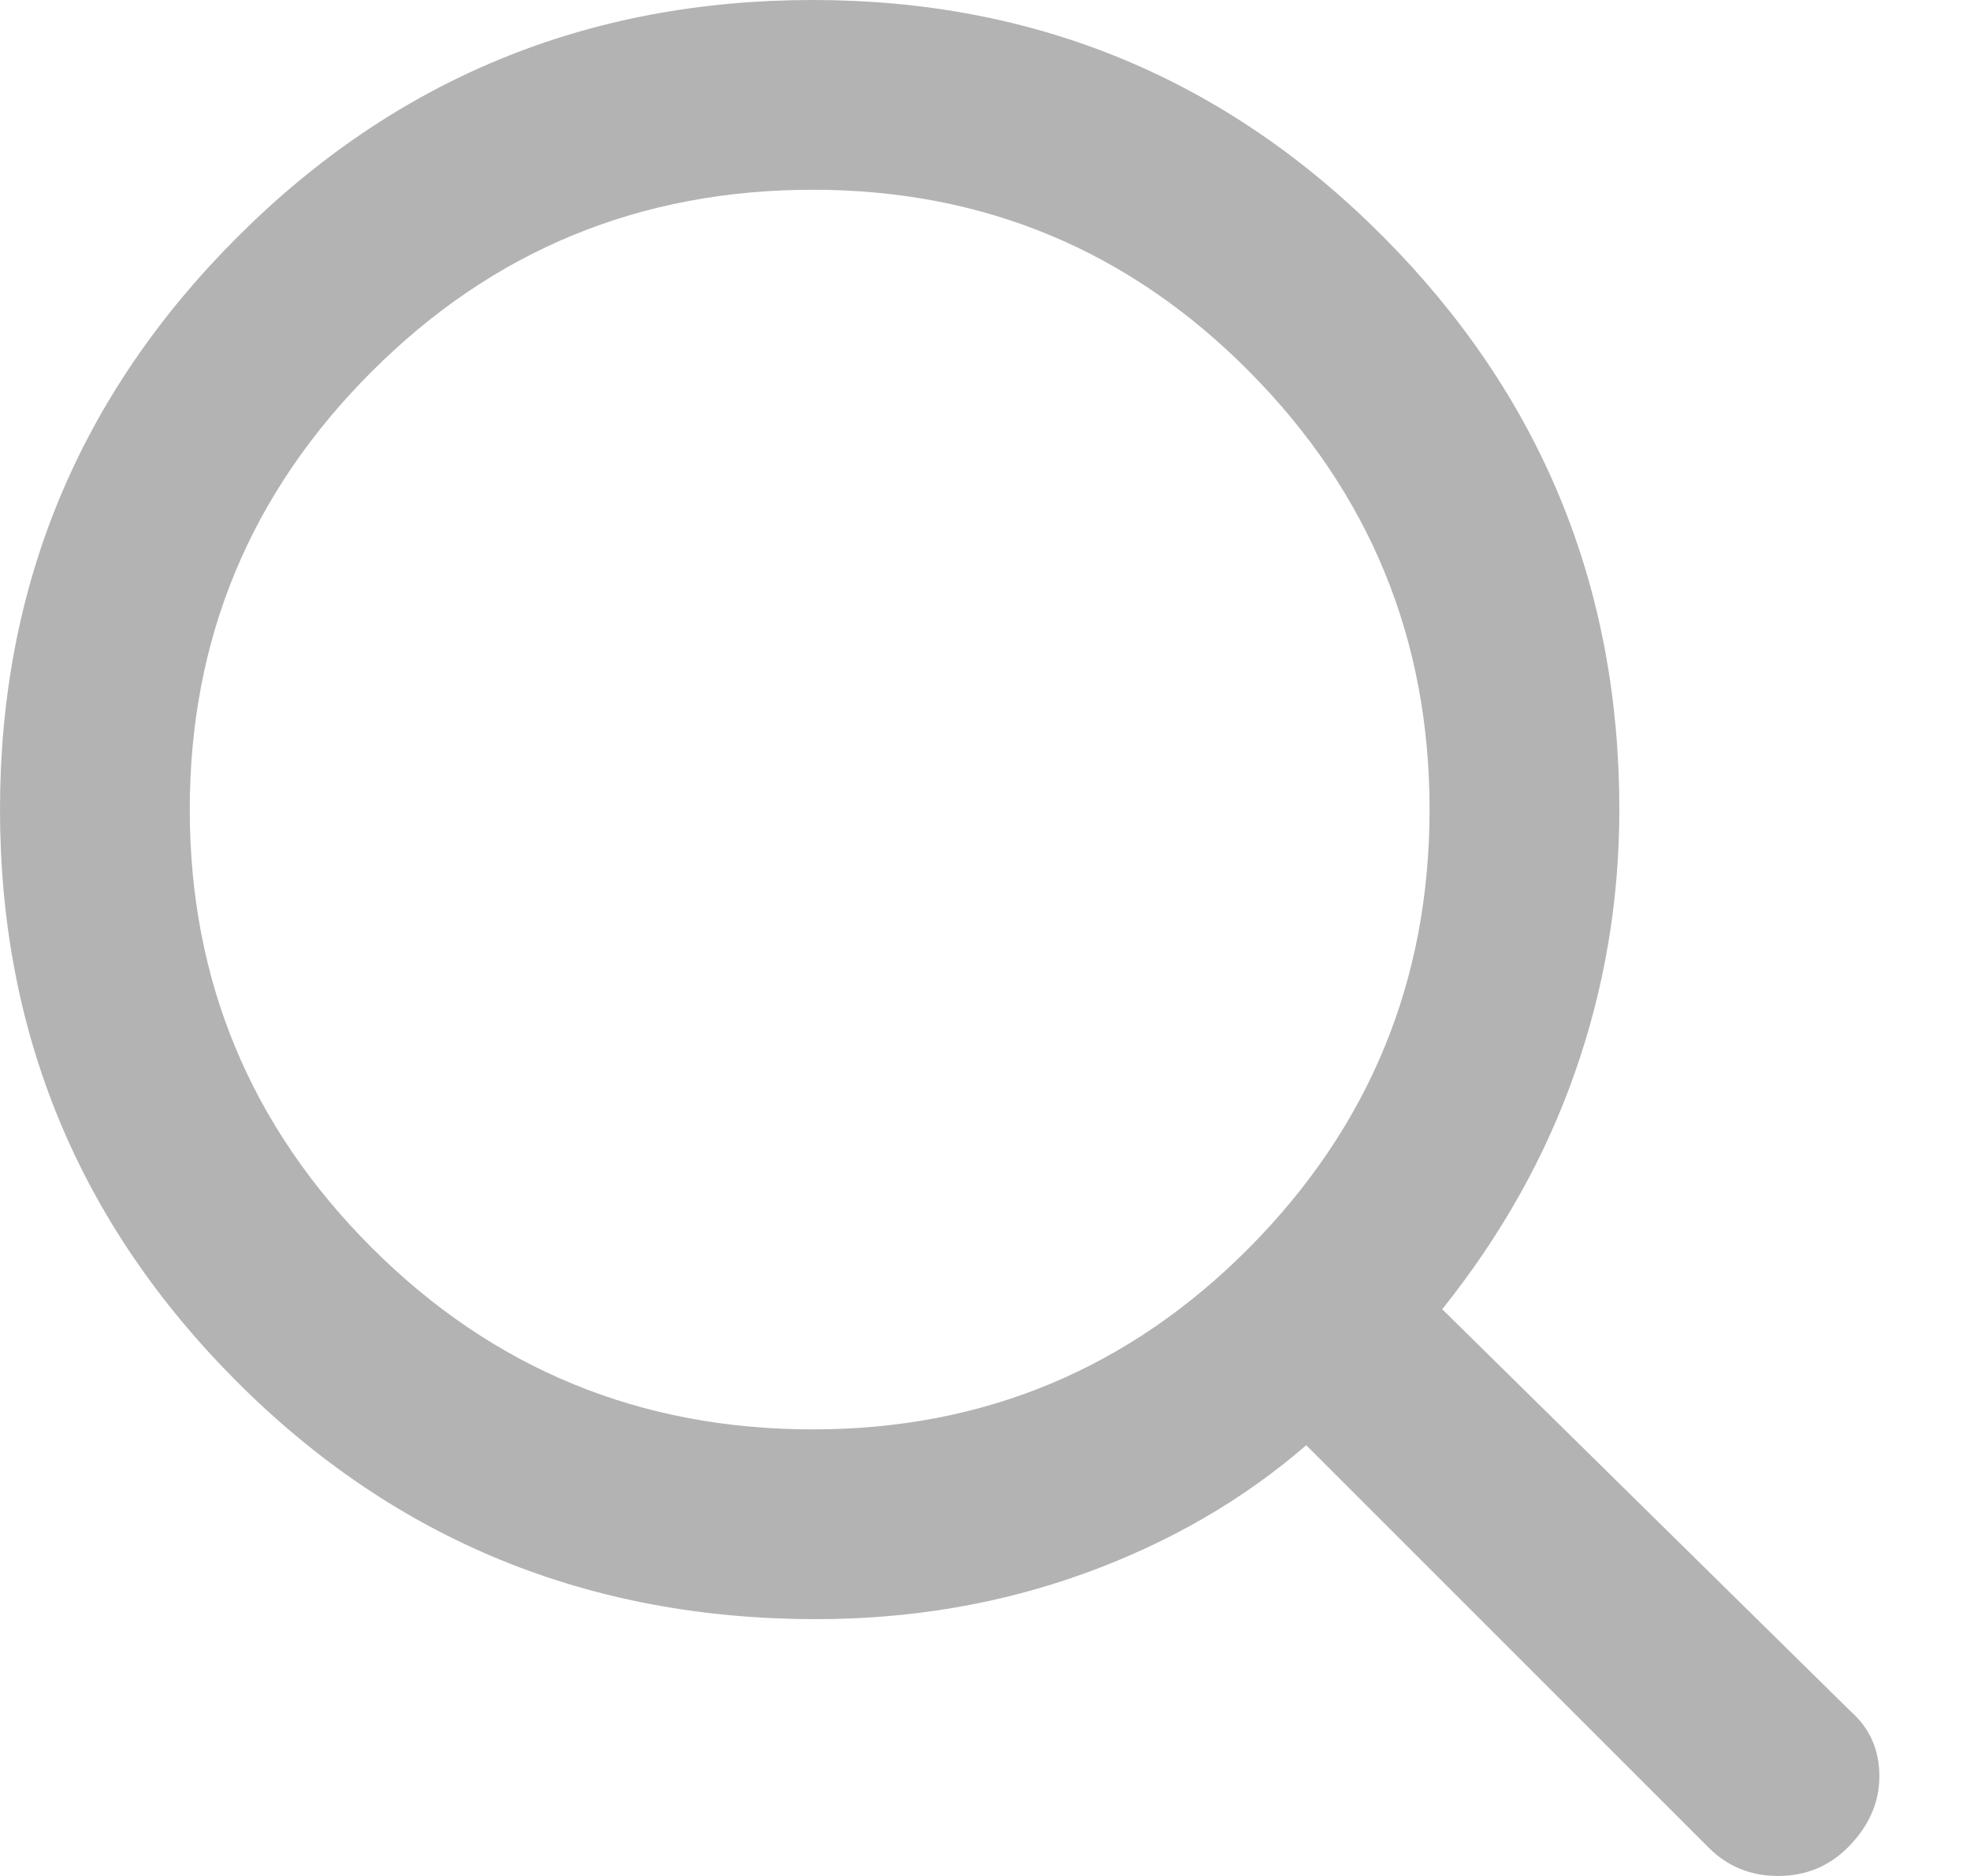
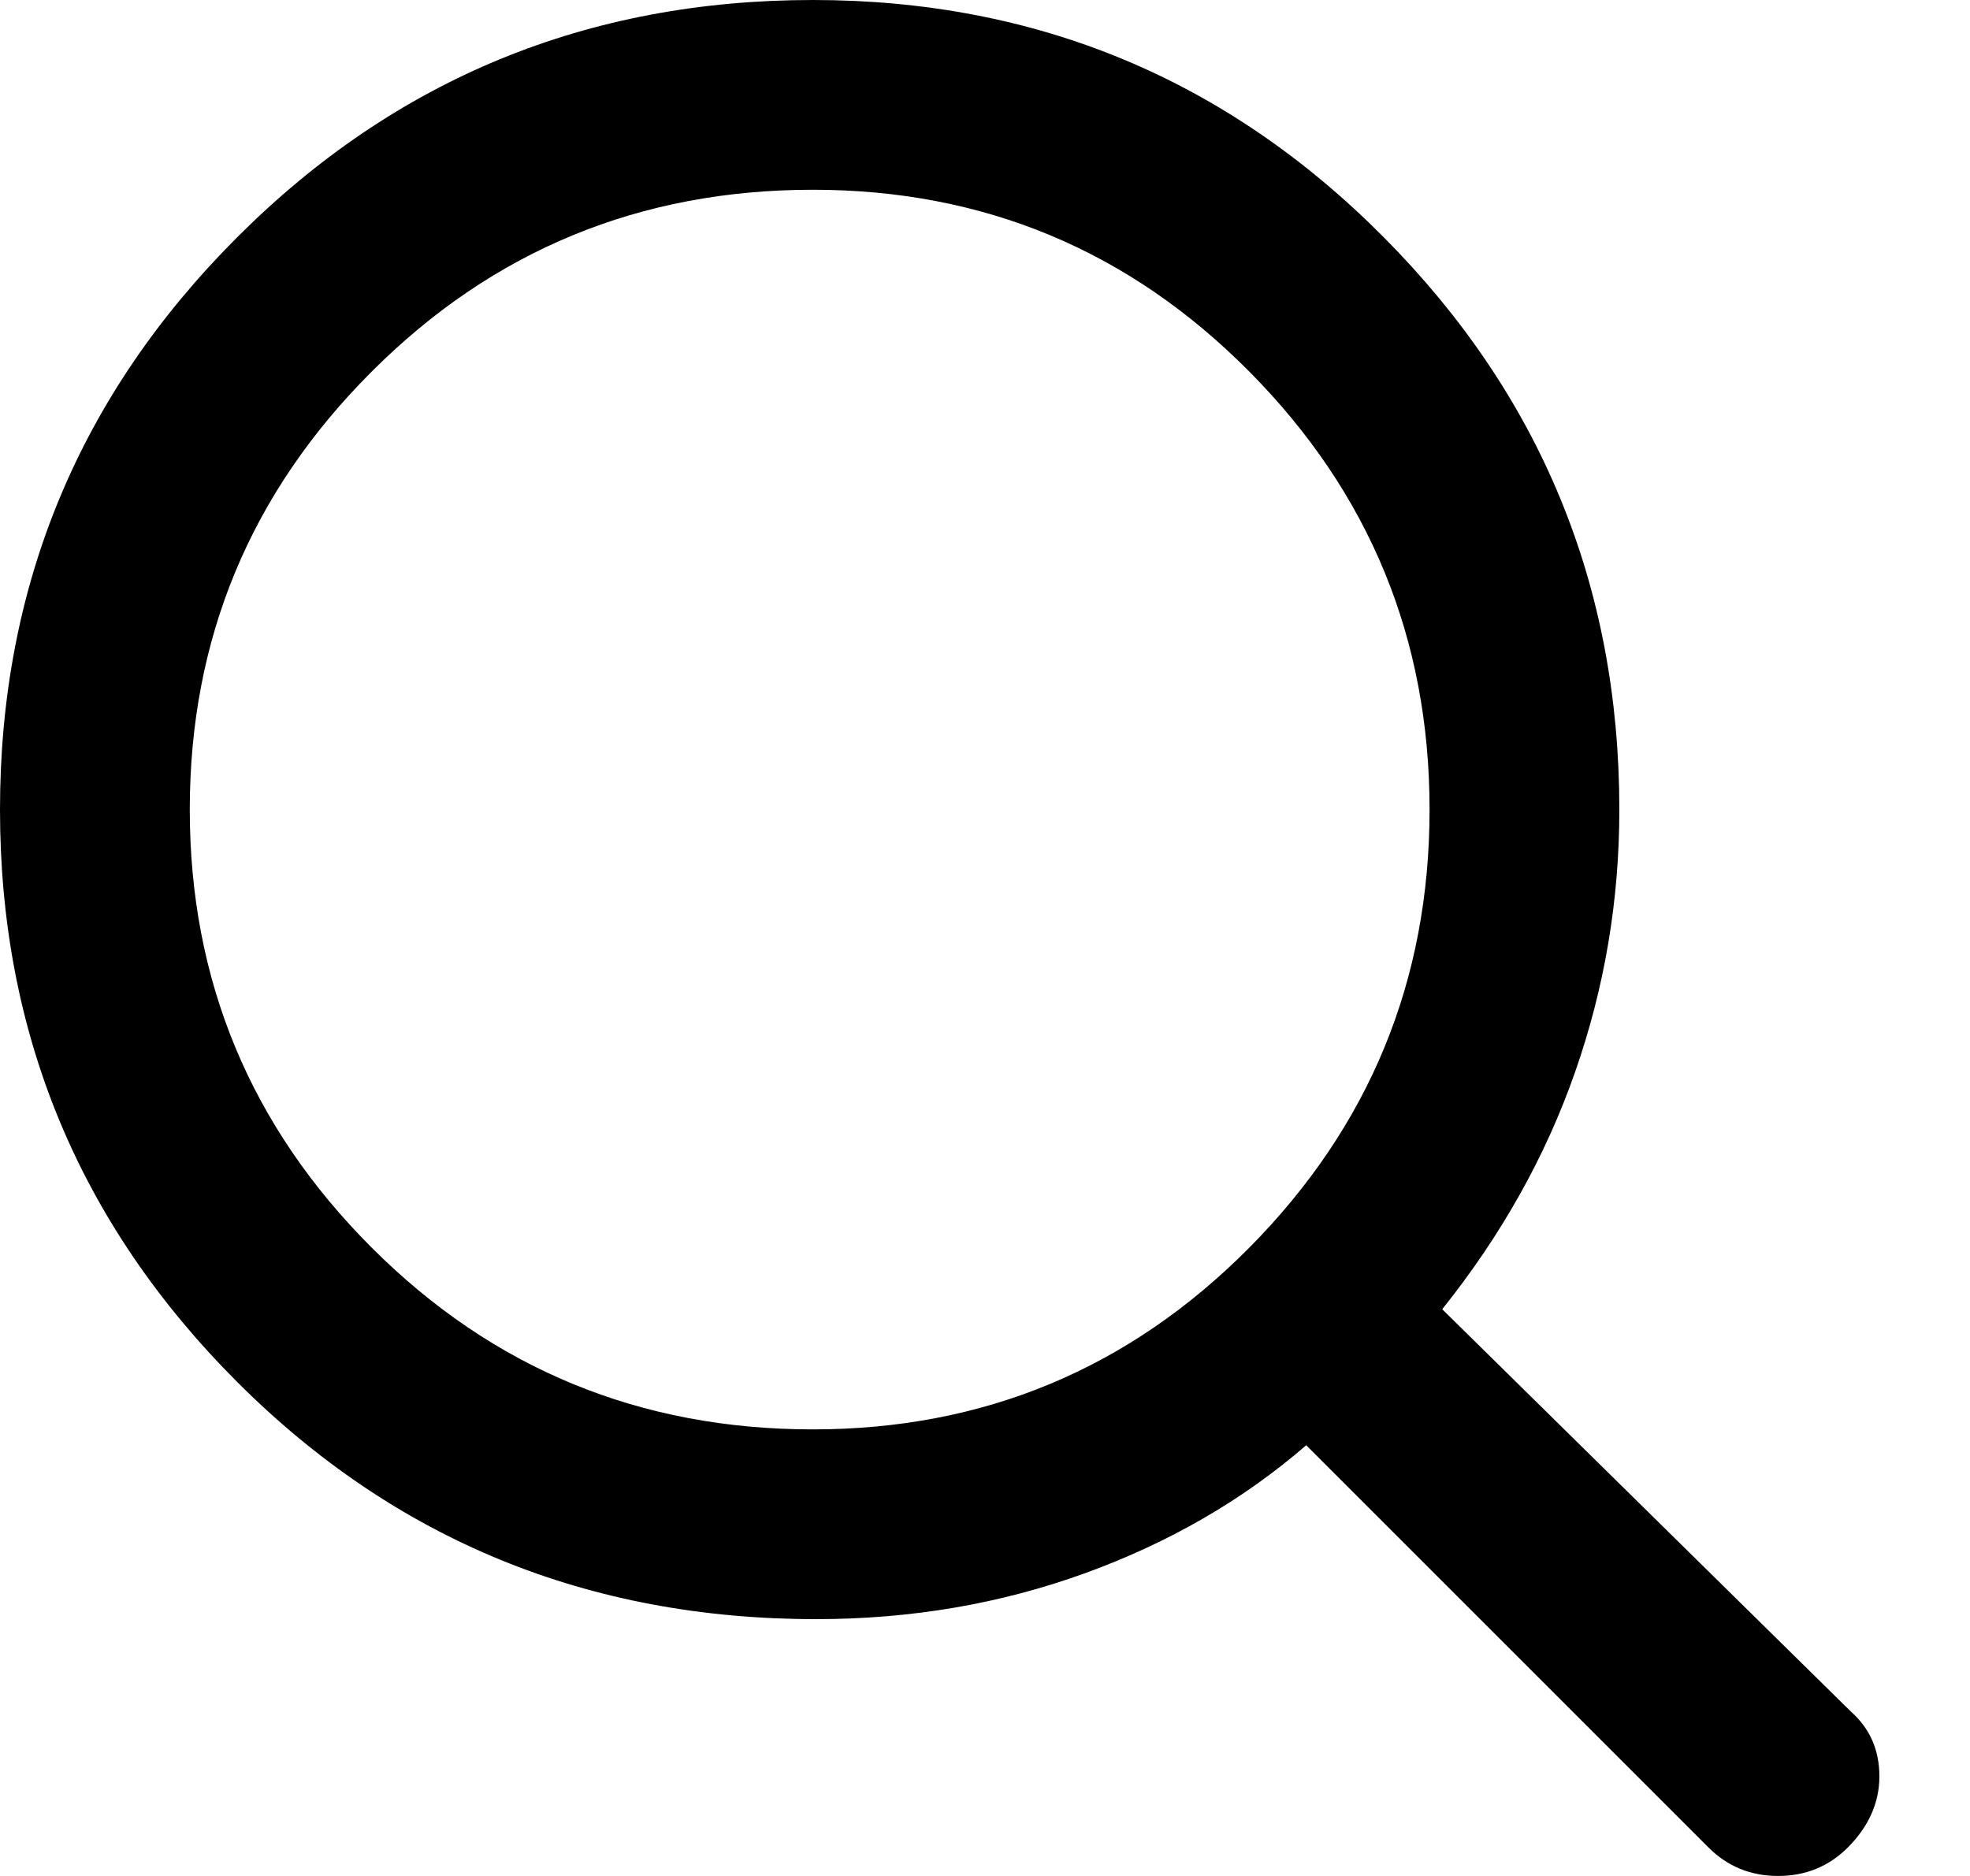
<svg xmlns="http://www.w3.org/2000/svg" width="21" height="20" viewBox="0 0 21 20" fill="none">
-   <path d="M18.213 19.697L13.924 15.408C13.25 15.992 12.463 16.447 11.564 16.773C10.665 17.099 9.71 17.262 8.699 17.262C6.271 17.262 4.214 16.419 2.529 14.734C0.843 13.048 0 11.014 0 8.631C0 6.249 0.843 4.214 2.529 2.529C4.214 0.843 6.26 0 8.665 0C11.047 0 13.076 0.843 14.75 2.529C16.425 4.214 17.262 6.249 17.262 8.631C17.262 9.598 17.105 10.53 16.79 11.43C16.476 12.329 16.003 13.171 15.374 13.958L19.73 18.247C19.933 18.427 20.034 18.657 20.034 18.938C20.034 19.219 19.921 19.472 19.697 19.697C19.494 19.899 19.247 20 18.955 20C18.663 20 18.415 19.899 18.213 19.697ZM8.665 15.239C10.486 15.239 12.036 14.593 13.318 13.301C14.599 12.008 15.239 10.452 15.239 8.631C15.239 6.81 14.599 5.254 13.318 3.962C12.036 2.669 10.486 2.023 8.665 2.023C6.822 2.023 5.254 2.669 3.962 3.962C2.669 5.254 2.023 6.81 2.023 8.631C2.023 10.452 2.669 12.008 3.962 13.301C5.254 14.593 6.822 15.239 8.665 15.239Z" fill="currentColor" fill-opacity="0.3" />
+   <path d="M18.213 19.697L13.924 15.408C13.25 15.992 12.463 16.447 11.564 16.773C10.665 17.099 9.71 17.262 8.699 17.262C6.271 17.262 4.214 16.419 2.529 14.734C0.843 13.048 0 11.014 0 8.631C0 6.249 0.843 4.214 2.529 2.529C4.214 0.843 6.26 0 8.665 0C11.047 0 13.076 0.843 14.75 2.529C16.425 4.214 17.262 6.249 17.262 8.631C17.262 9.598 17.105 10.53 16.79 11.43C16.476 12.329 16.003 13.171 15.374 13.958L19.73 18.247C19.933 18.427 20.034 18.657 20.034 18.938C20.034 19.219 19.921 19.472 19.697 19.697C19.494 19.899 19.247 20 18.955 20C18.663 20 18.415 19.899 18.213 19.697ZM8.665 15.239C10.486 15.239 12.036 14.593 13.318 13.301C14.599 12.008 15.239 10.452 15.239 8.631C15.239 6.81 14.599 5.254 13.318 3.962C12.036 2.669 10.486 2.023 8.665 2.023C6.822 2.023 5.254 2.669 3.962 3.962C2.669 5.254 2.023 6.81 2.023 8.631C2.023 10.452 2.669 12.008 3.962 13.301C5.254 14.593 6.822 15.239 8.665 15.239Z" fill="currentColor" />
</svg>
